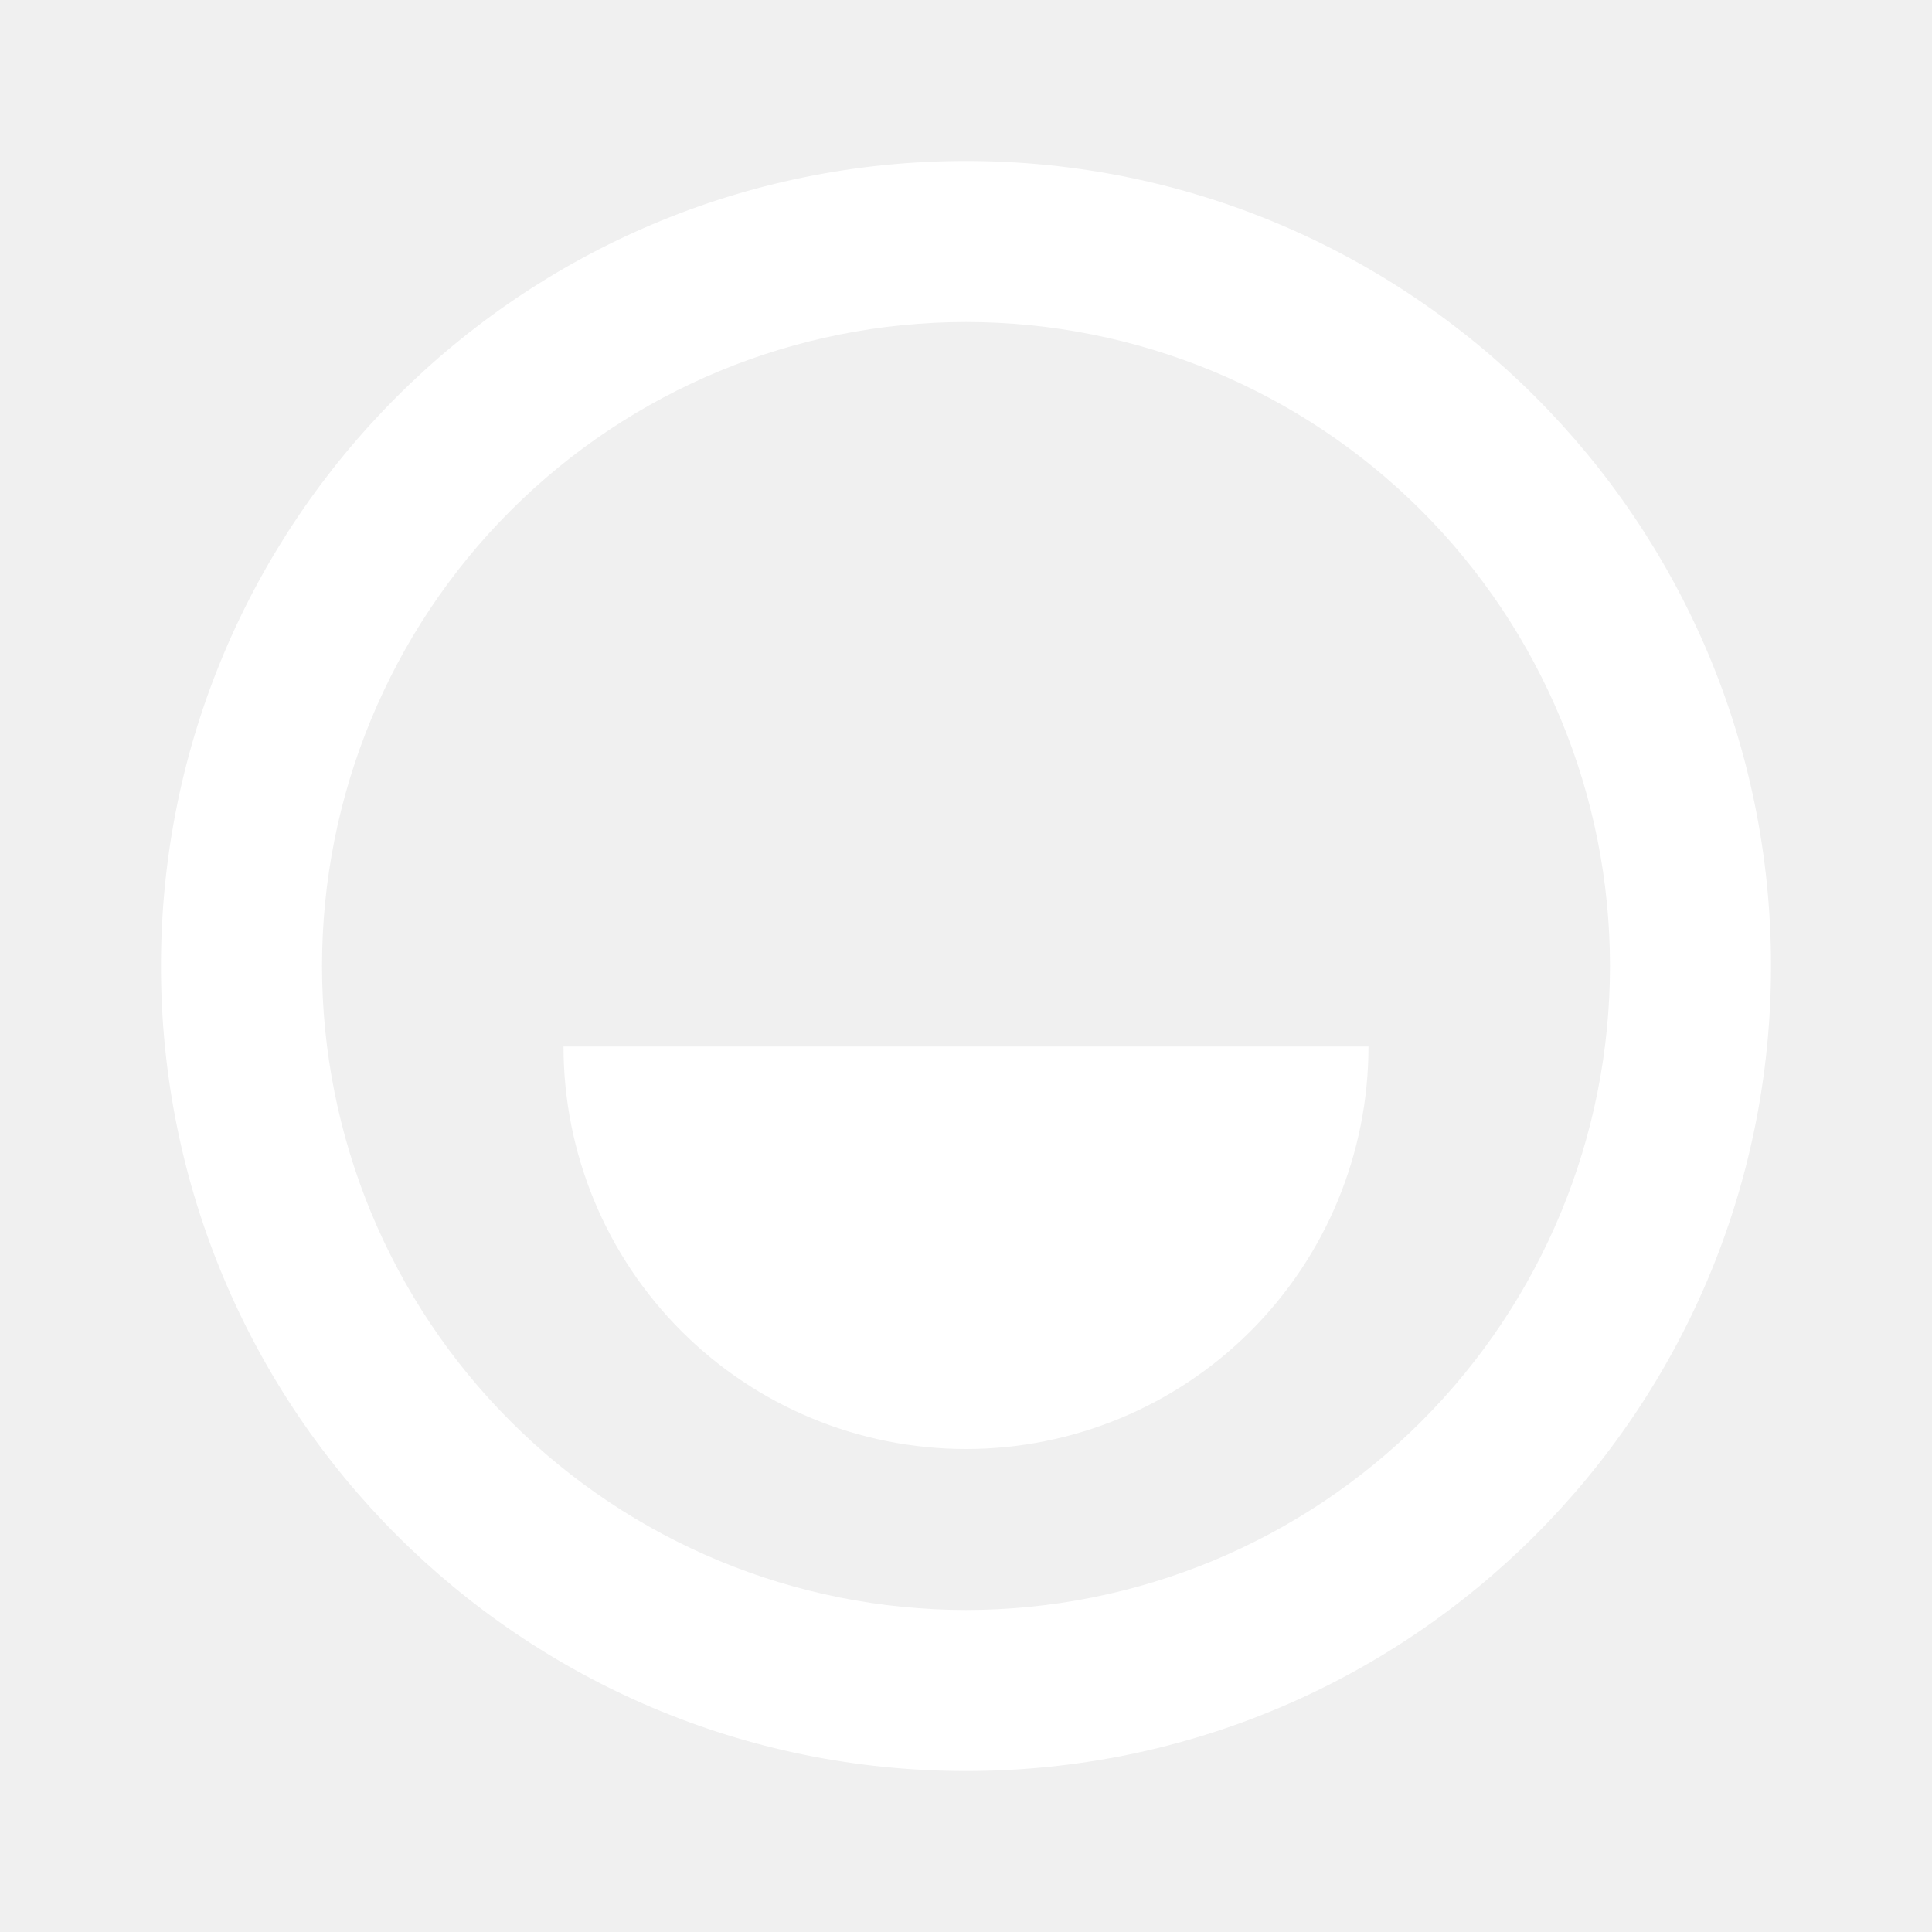
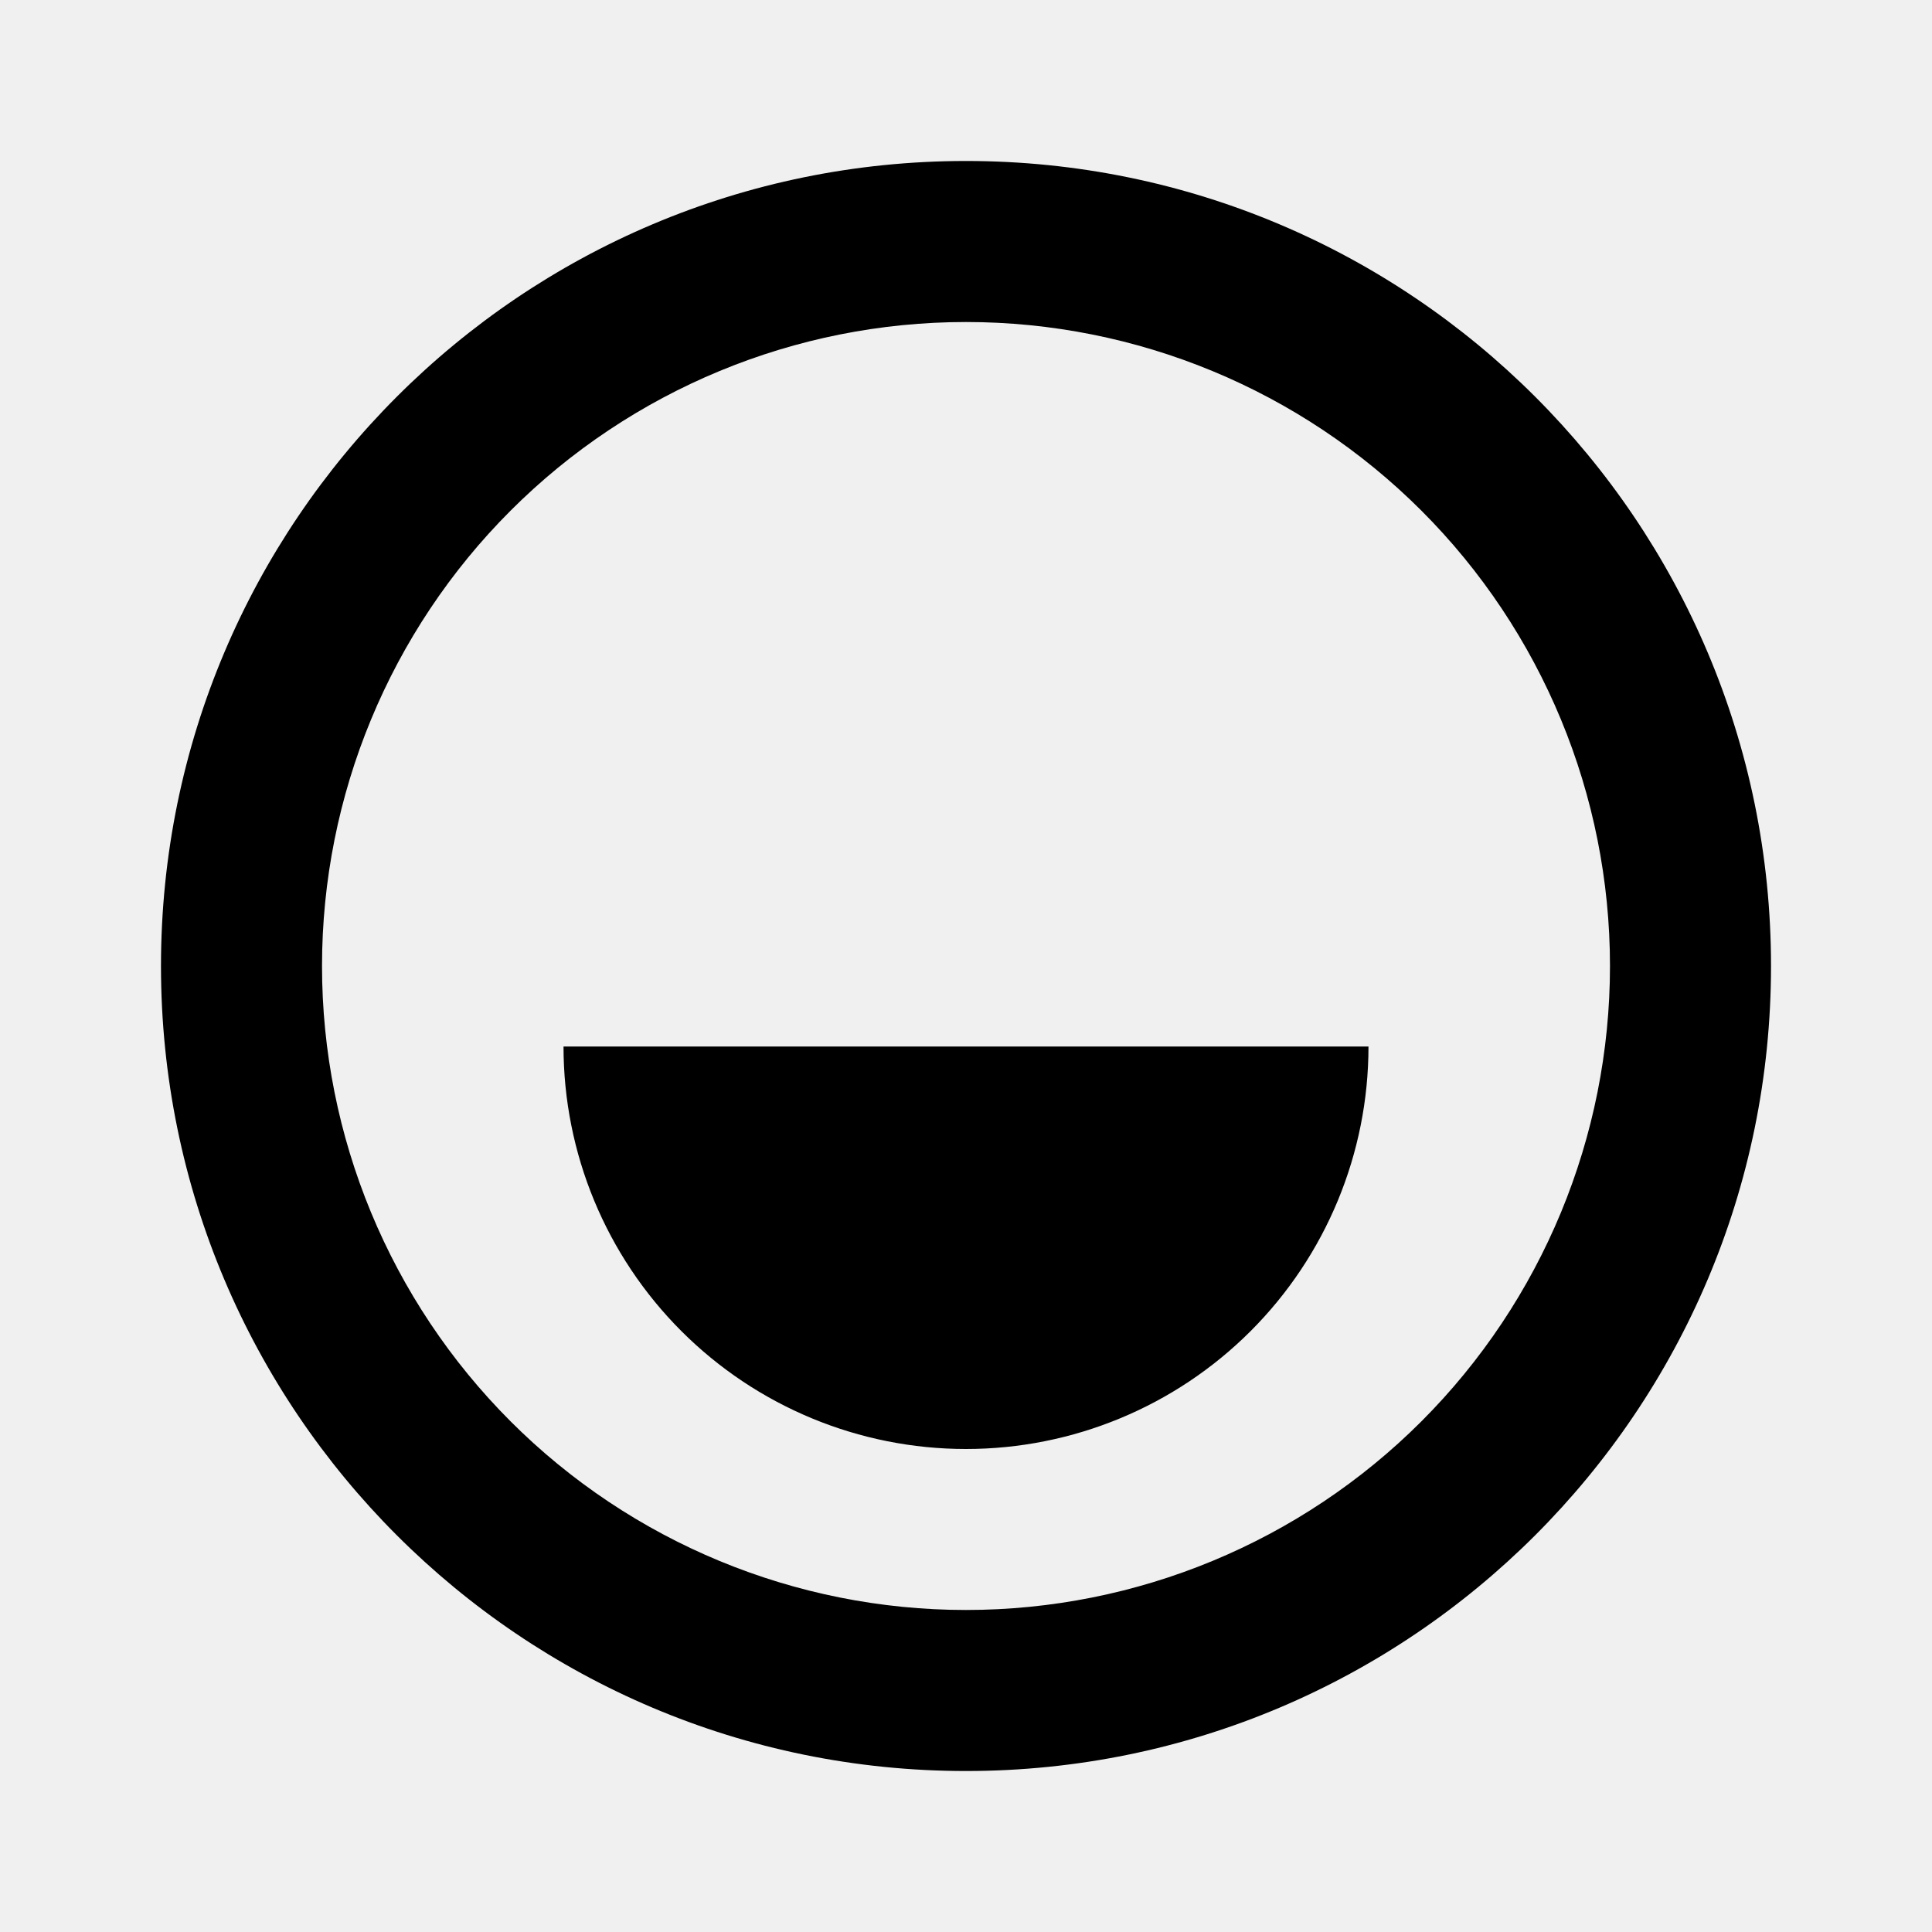
<svg xmlns="http://www.w3.org/2000/svg" width="34" height="34" viewBox="0 0 34 34" fill="none">
  <g opacity="0">
-     <path d="M0 34L34 34L34 0L0 0L0 34Z" fill="#FFFFFF">
+     <path d="M0 34L34 34L34 0L0 0L0 34Z" fill="#000000">
</path>
  </g>
-   <path d="M17 2.833C24.824 2.833 31.167 9.176 31.167 17C31.167 24.824 24.824 31.167 17 31.167C9.176 31.167 2.833 24.824 2.833 17C2.833 9.176 9.176 2.833 17 2.833ZM17 5.667C13.994 5.667 11.111 6.861 8.986 8.986C6.861 11.111 5.667 13.994 5.667 17C5.667 20.006 6.861 22.888 8.986 25.014C11.111 27.139 13.994 28.333 17 28.333C20.006 28.333 22.888 27.139 25.014 25.014C27.139 22.888 28.333 20.006 28.333 17C28.333 13.994 27.139 11.111 25.014 8.986C22.888 6.861 20.006 5.667 17 5.667L17 5.667ZM24.083 18.417C24.083 20.295 23.337 22.097 22.009 23.425C20.68 24.754 18.878 25.5 17 25.5C15.121 25.5 13.32 24.754 11.991 23.425C10.663 22.097 9.917 20.295 9.917 18.417L24.083 18.417Z" fill="#FFFFFF">
+   <path d="M17 2.833C24.824 2.833 31.167 9.176 31.167 17C31.167 24.824 24.824 31.167 17 31.167C9.176 31.167 2.833 24.824 2.833 17C2.833 9.176 9.176 2.833 17 2.833ZM17 5.667C13.994 5.667 11.111 6.861 8.986 8.986C6.861 11.111 5.667 13.994 5.667 17C5.667 20.006 6.861 22.888 8.986 25.014C11.111 27.139 13.994 28.333 17 28.333C20.006 28.333 22.888 27.139 25.014 25.014C27.139 22.888 28.333 20.006 28.333 17C28.333 13.994 27.139 11.111 25.014 8.986C22.888 6.861 20.006 5.667 17 5.667L17 5.667ZM24.083 18.417C24.083 20.295 23.337 22.097 22.009 23.425C20.68 24.754 18.878 25.5 17 25.5C15.121 25.5 13.32 24.754 11.991 23.425C10.663 22.097 9.917 20.295 9.917 18.417L24.083 18.417Z" fill="#000000">
</path>
</svg>
